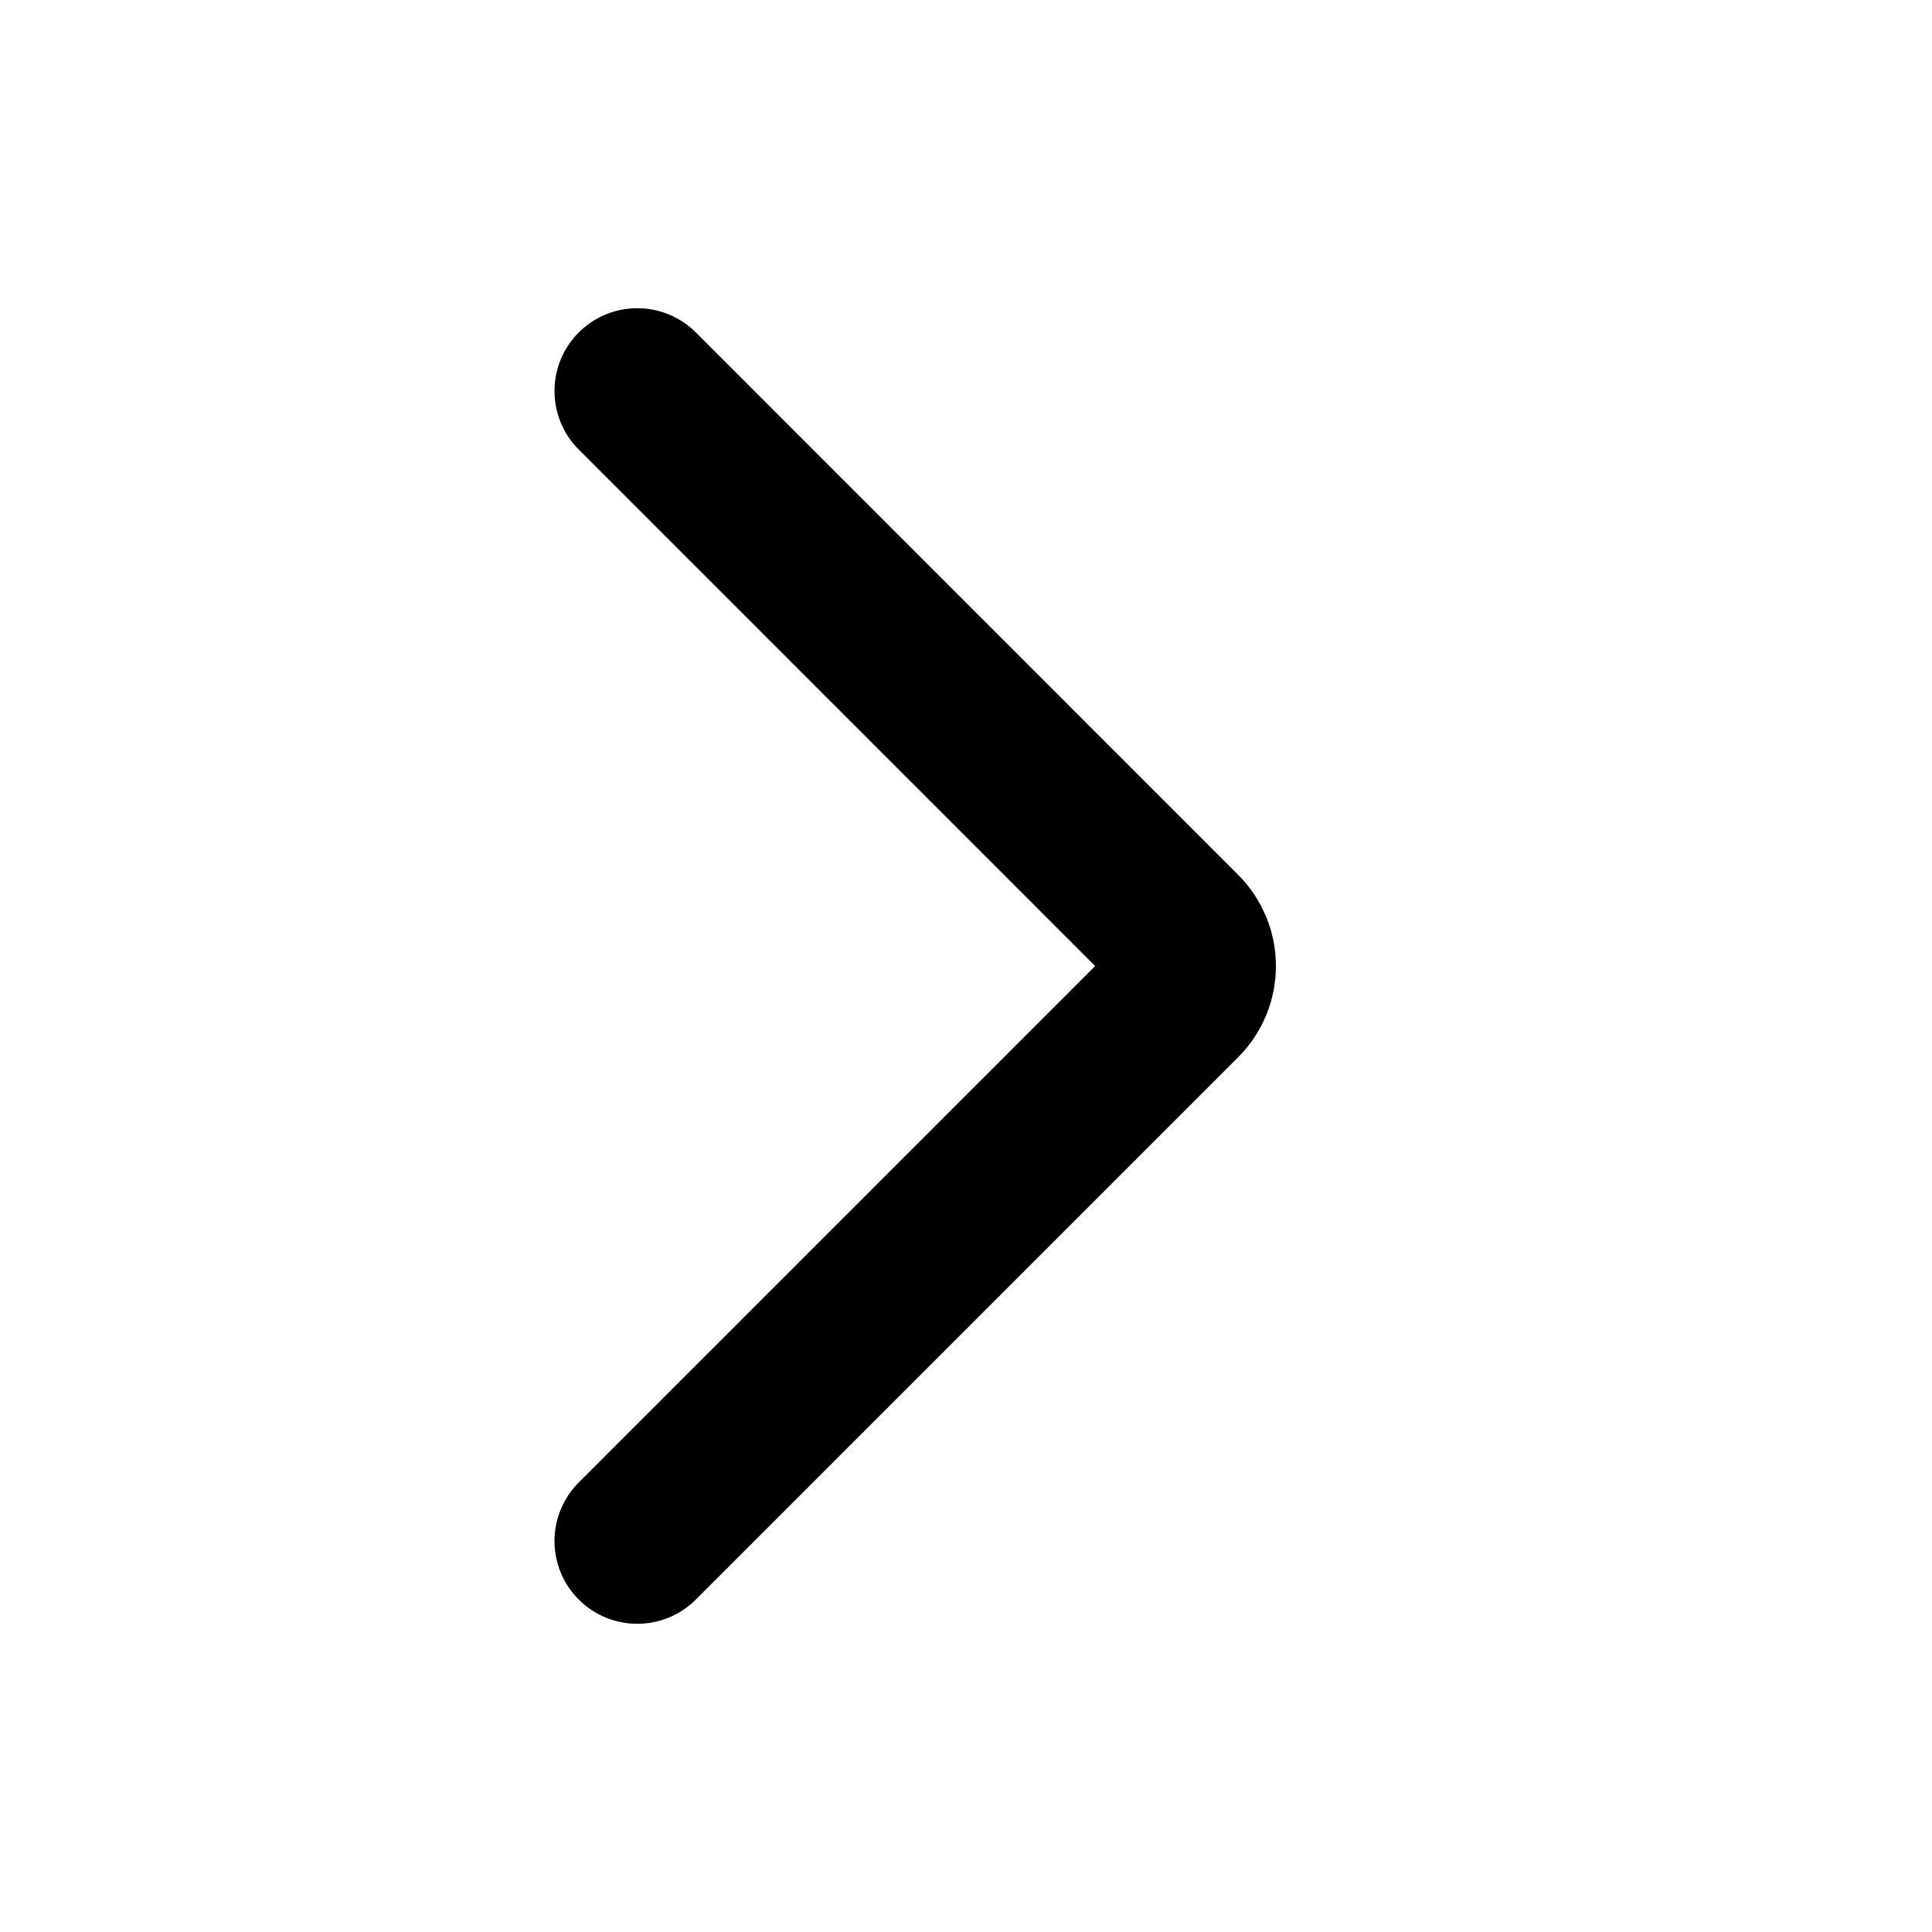
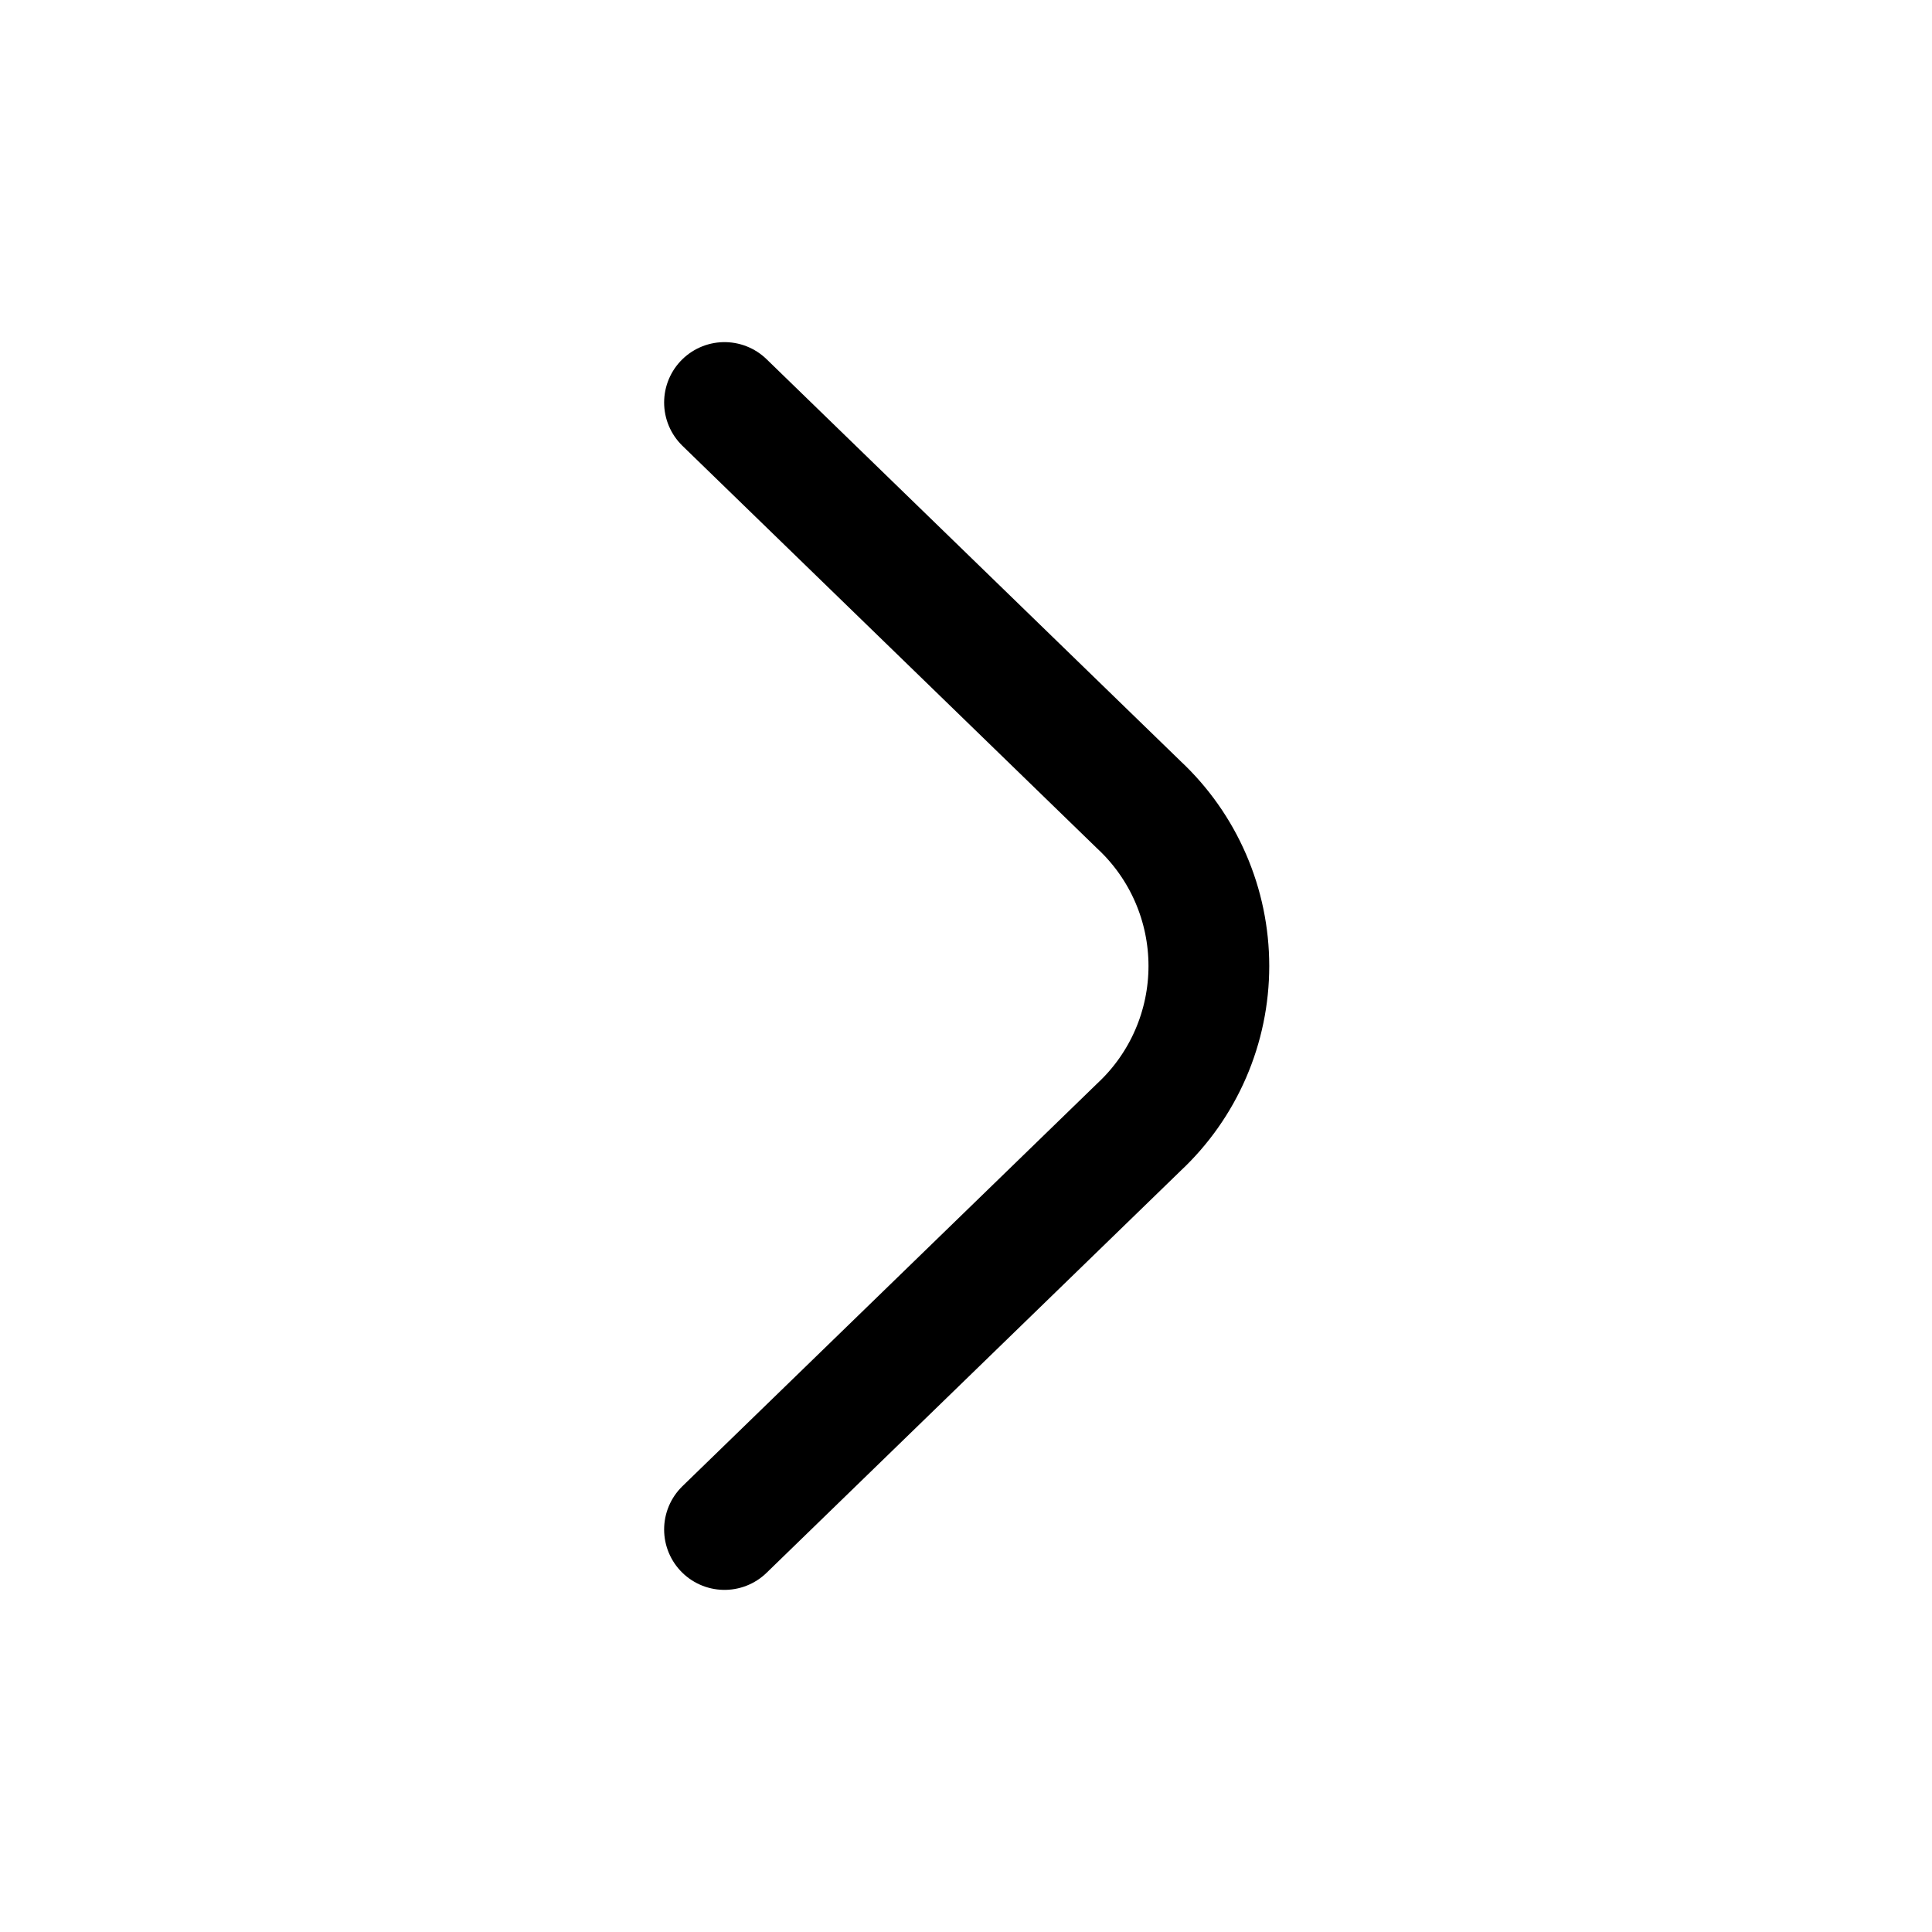
- <svg xmlns="http://www.w3.org/2000/svg" width="21" height="21" viewBox="0 0 21 21" fill="none">
-   <path d="M6.927 4.25L12.823 10.147C13.018 10.342 13.018 10.659 12.823 10.854L6.927 16.75" stroke="black" stroke-width="1.8" stroke-linecap="round" />
+ <svg xmlns="http://www.w3.org/2000/svg" width="800px" height="800px" viewBox="0 0 24 24" fill="none">
+   <path d="M9 5L14.15 10C14.424 10.256 14.642 10.566 14.791 10.91C14.94 11.254 15.017 11.625 15.017 12C15.017 12.375 14.94 12.746 14.791 13.09C14.642 13.434 14.424 13.744 14.15 14L9 19" stroke="#000000" stroke-width="1.5" stroke-linecap="round" stroke-linejoin="round" />
</svg>
